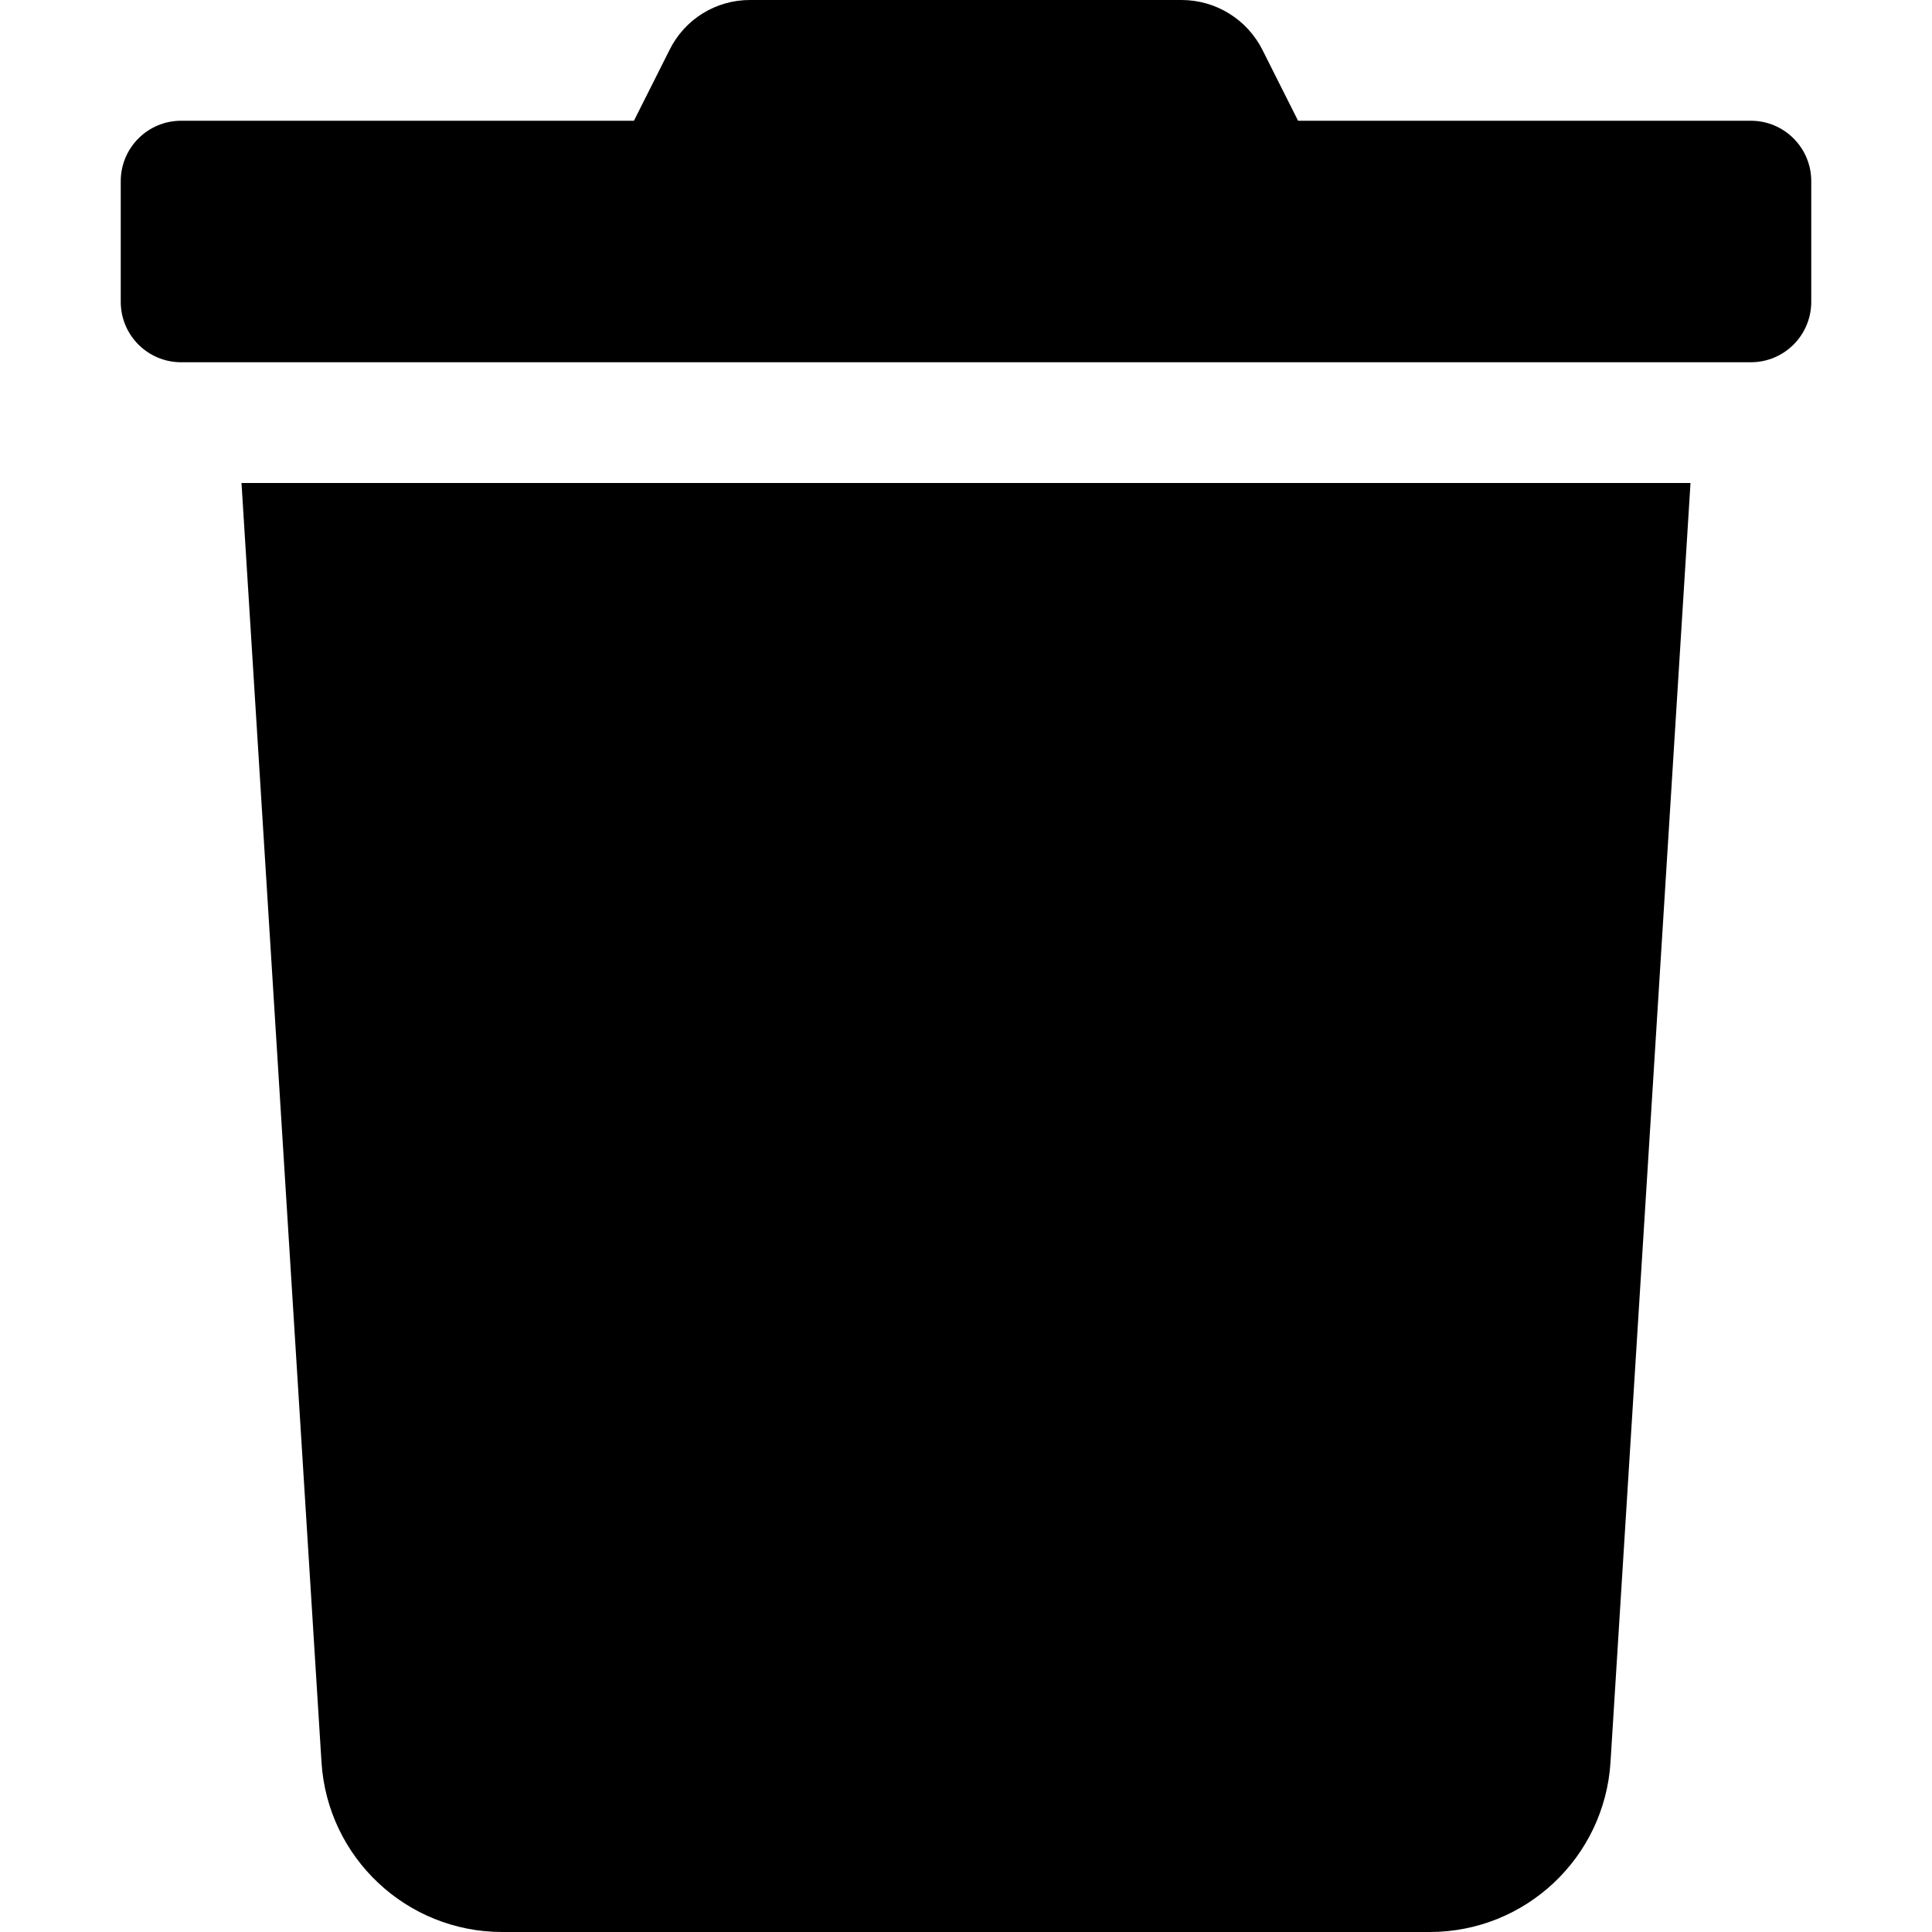
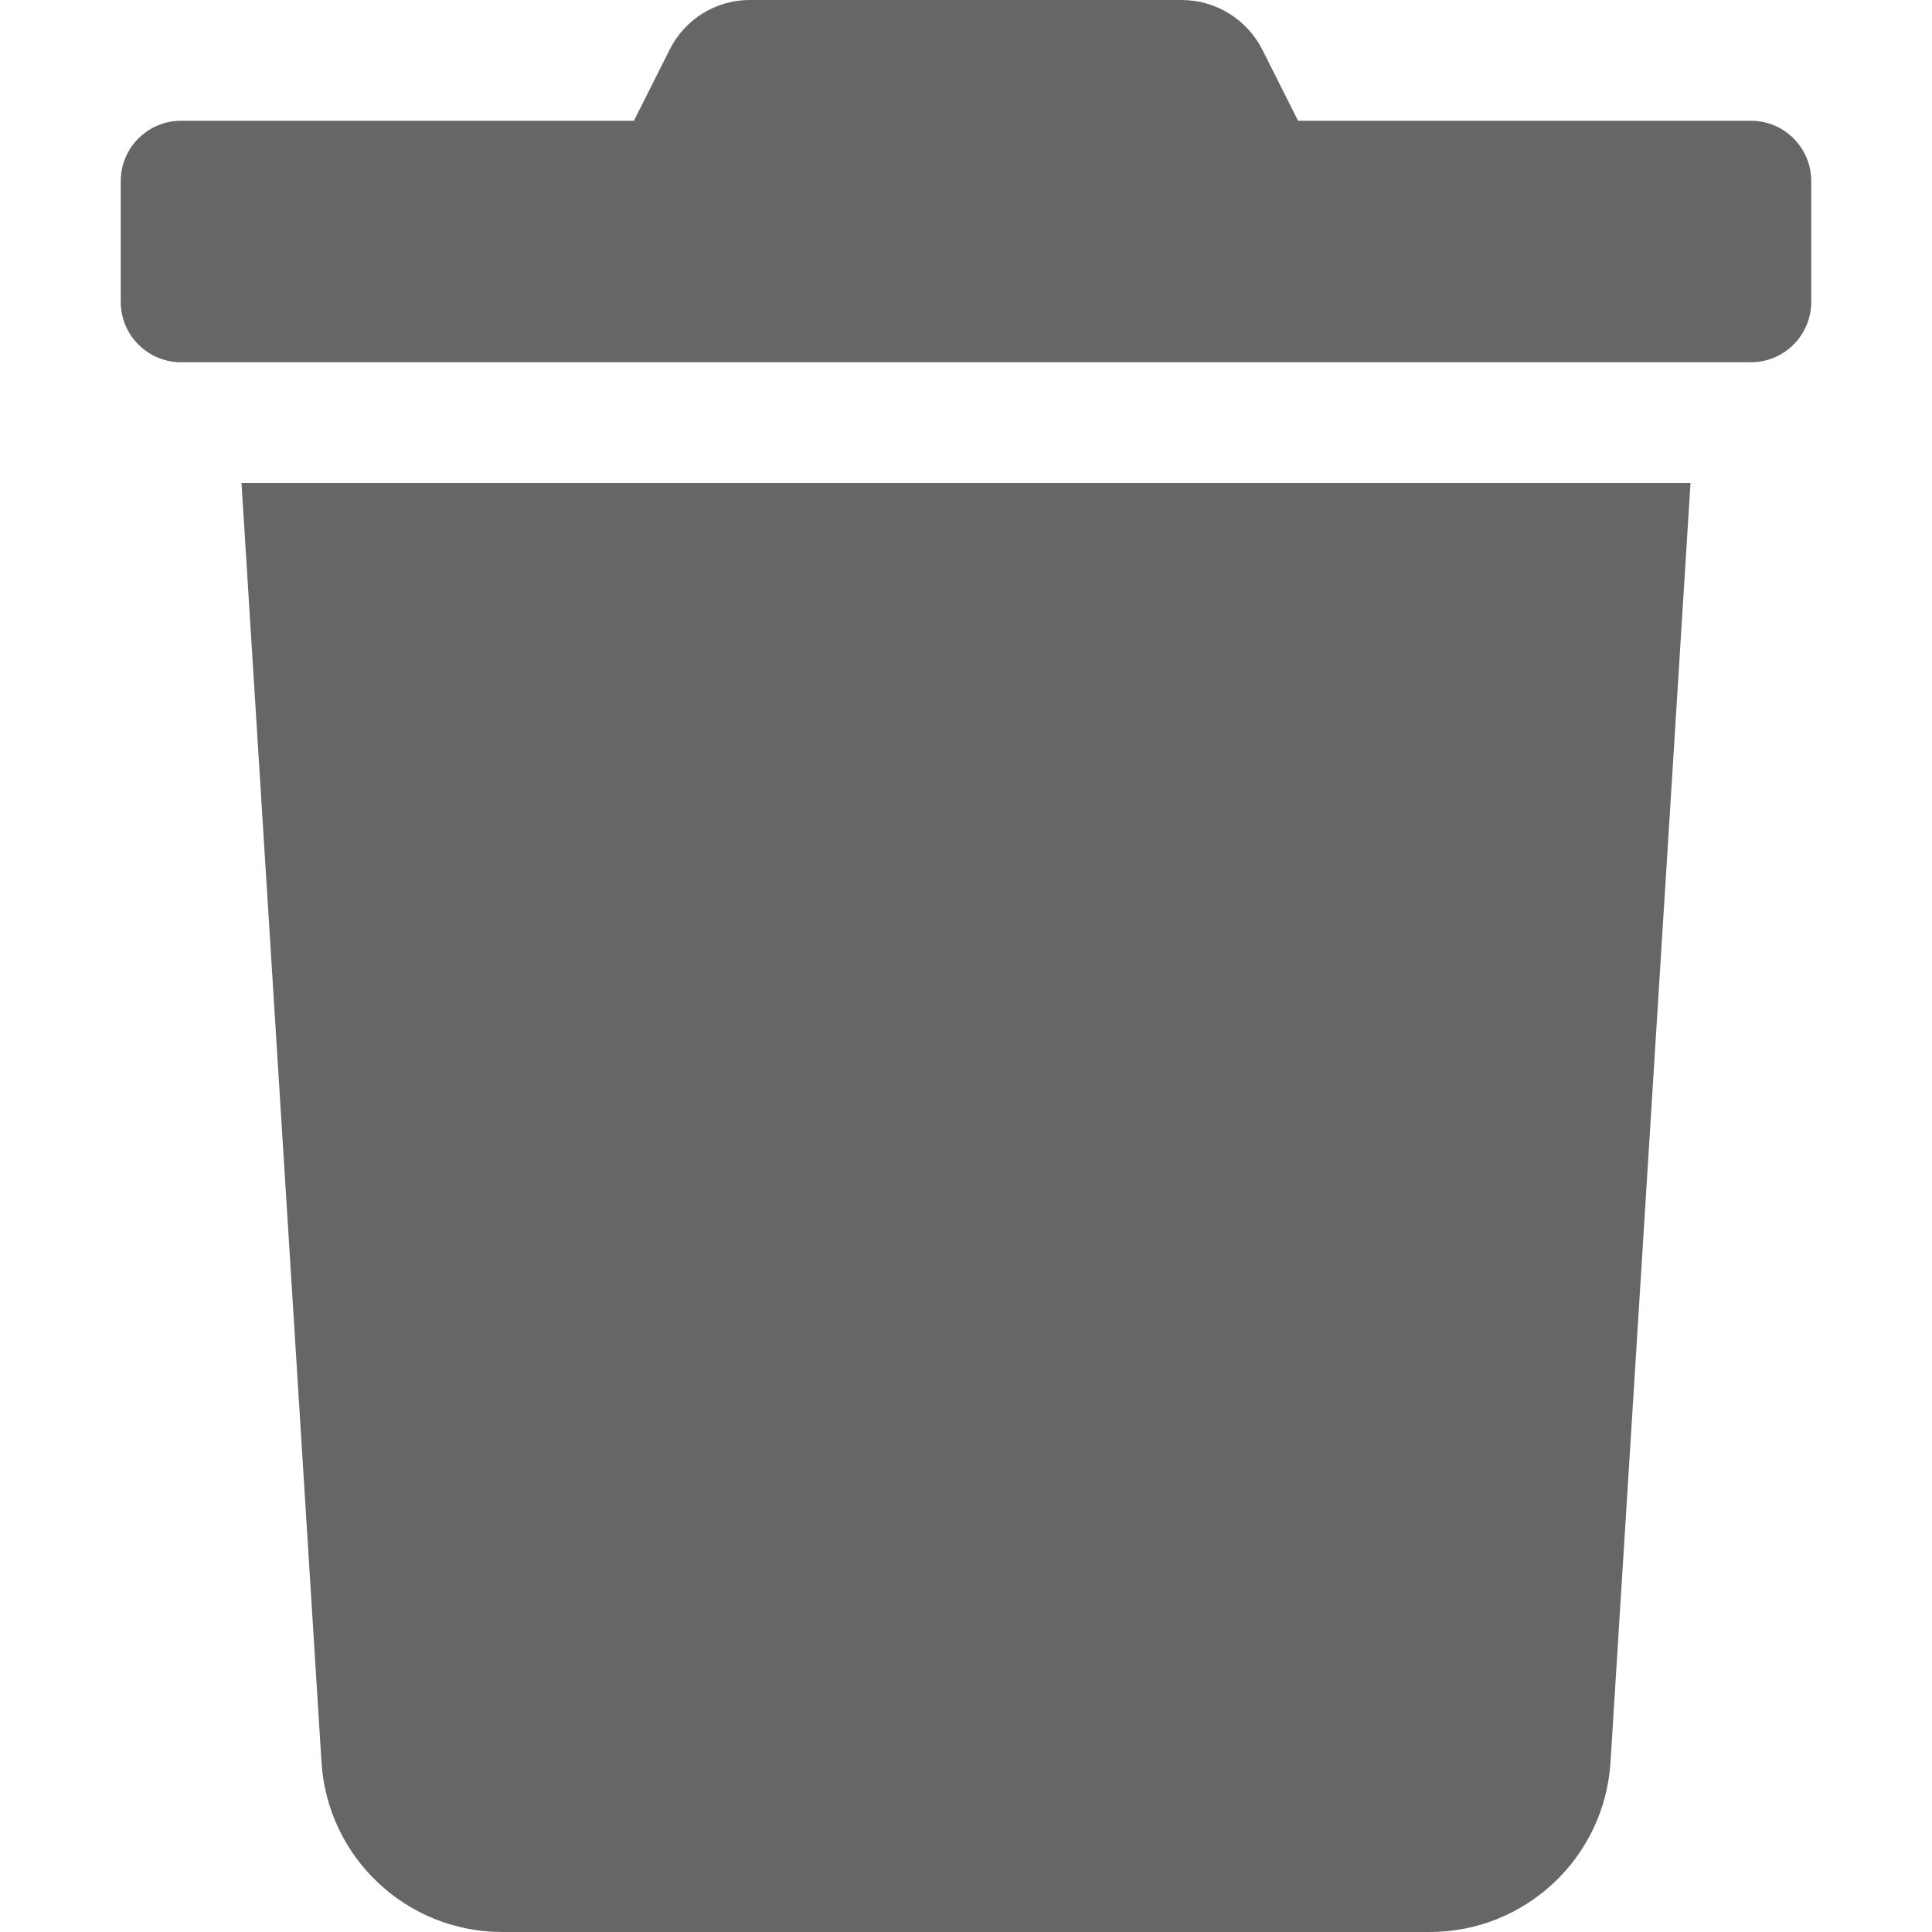
- <svg xmlns="http://www.w3.org/2000/svg" stroke="currentColor" fill="currentColor" stroke-width="0" viewBox="0 0 448 512" height="1em" width="1em">
+ <svg xmlns="http://www.w3.org/2000/svg" stroke="#666" fill="#666" stroke-width="0" viewBox="0 0 448 512" height="1em" width="1em">
  <path d="M432 32H312l-9.4-18.7A24 24 0 0 0 281.1 0H166.8a23.72 23.72 0 0 0-21.4 13.3L136 32H16A16 16 0 0 0 0 48v32a16 16 0 0 0 16 16h416a16 16 0 0 0 16-16V48a16 16 0 0 0-16-16zM53.2 467a48 48 0 0 0 47.9 45h245.8a48 48 0 0 0 47.9-45L416 128H32z" />
</svg>
